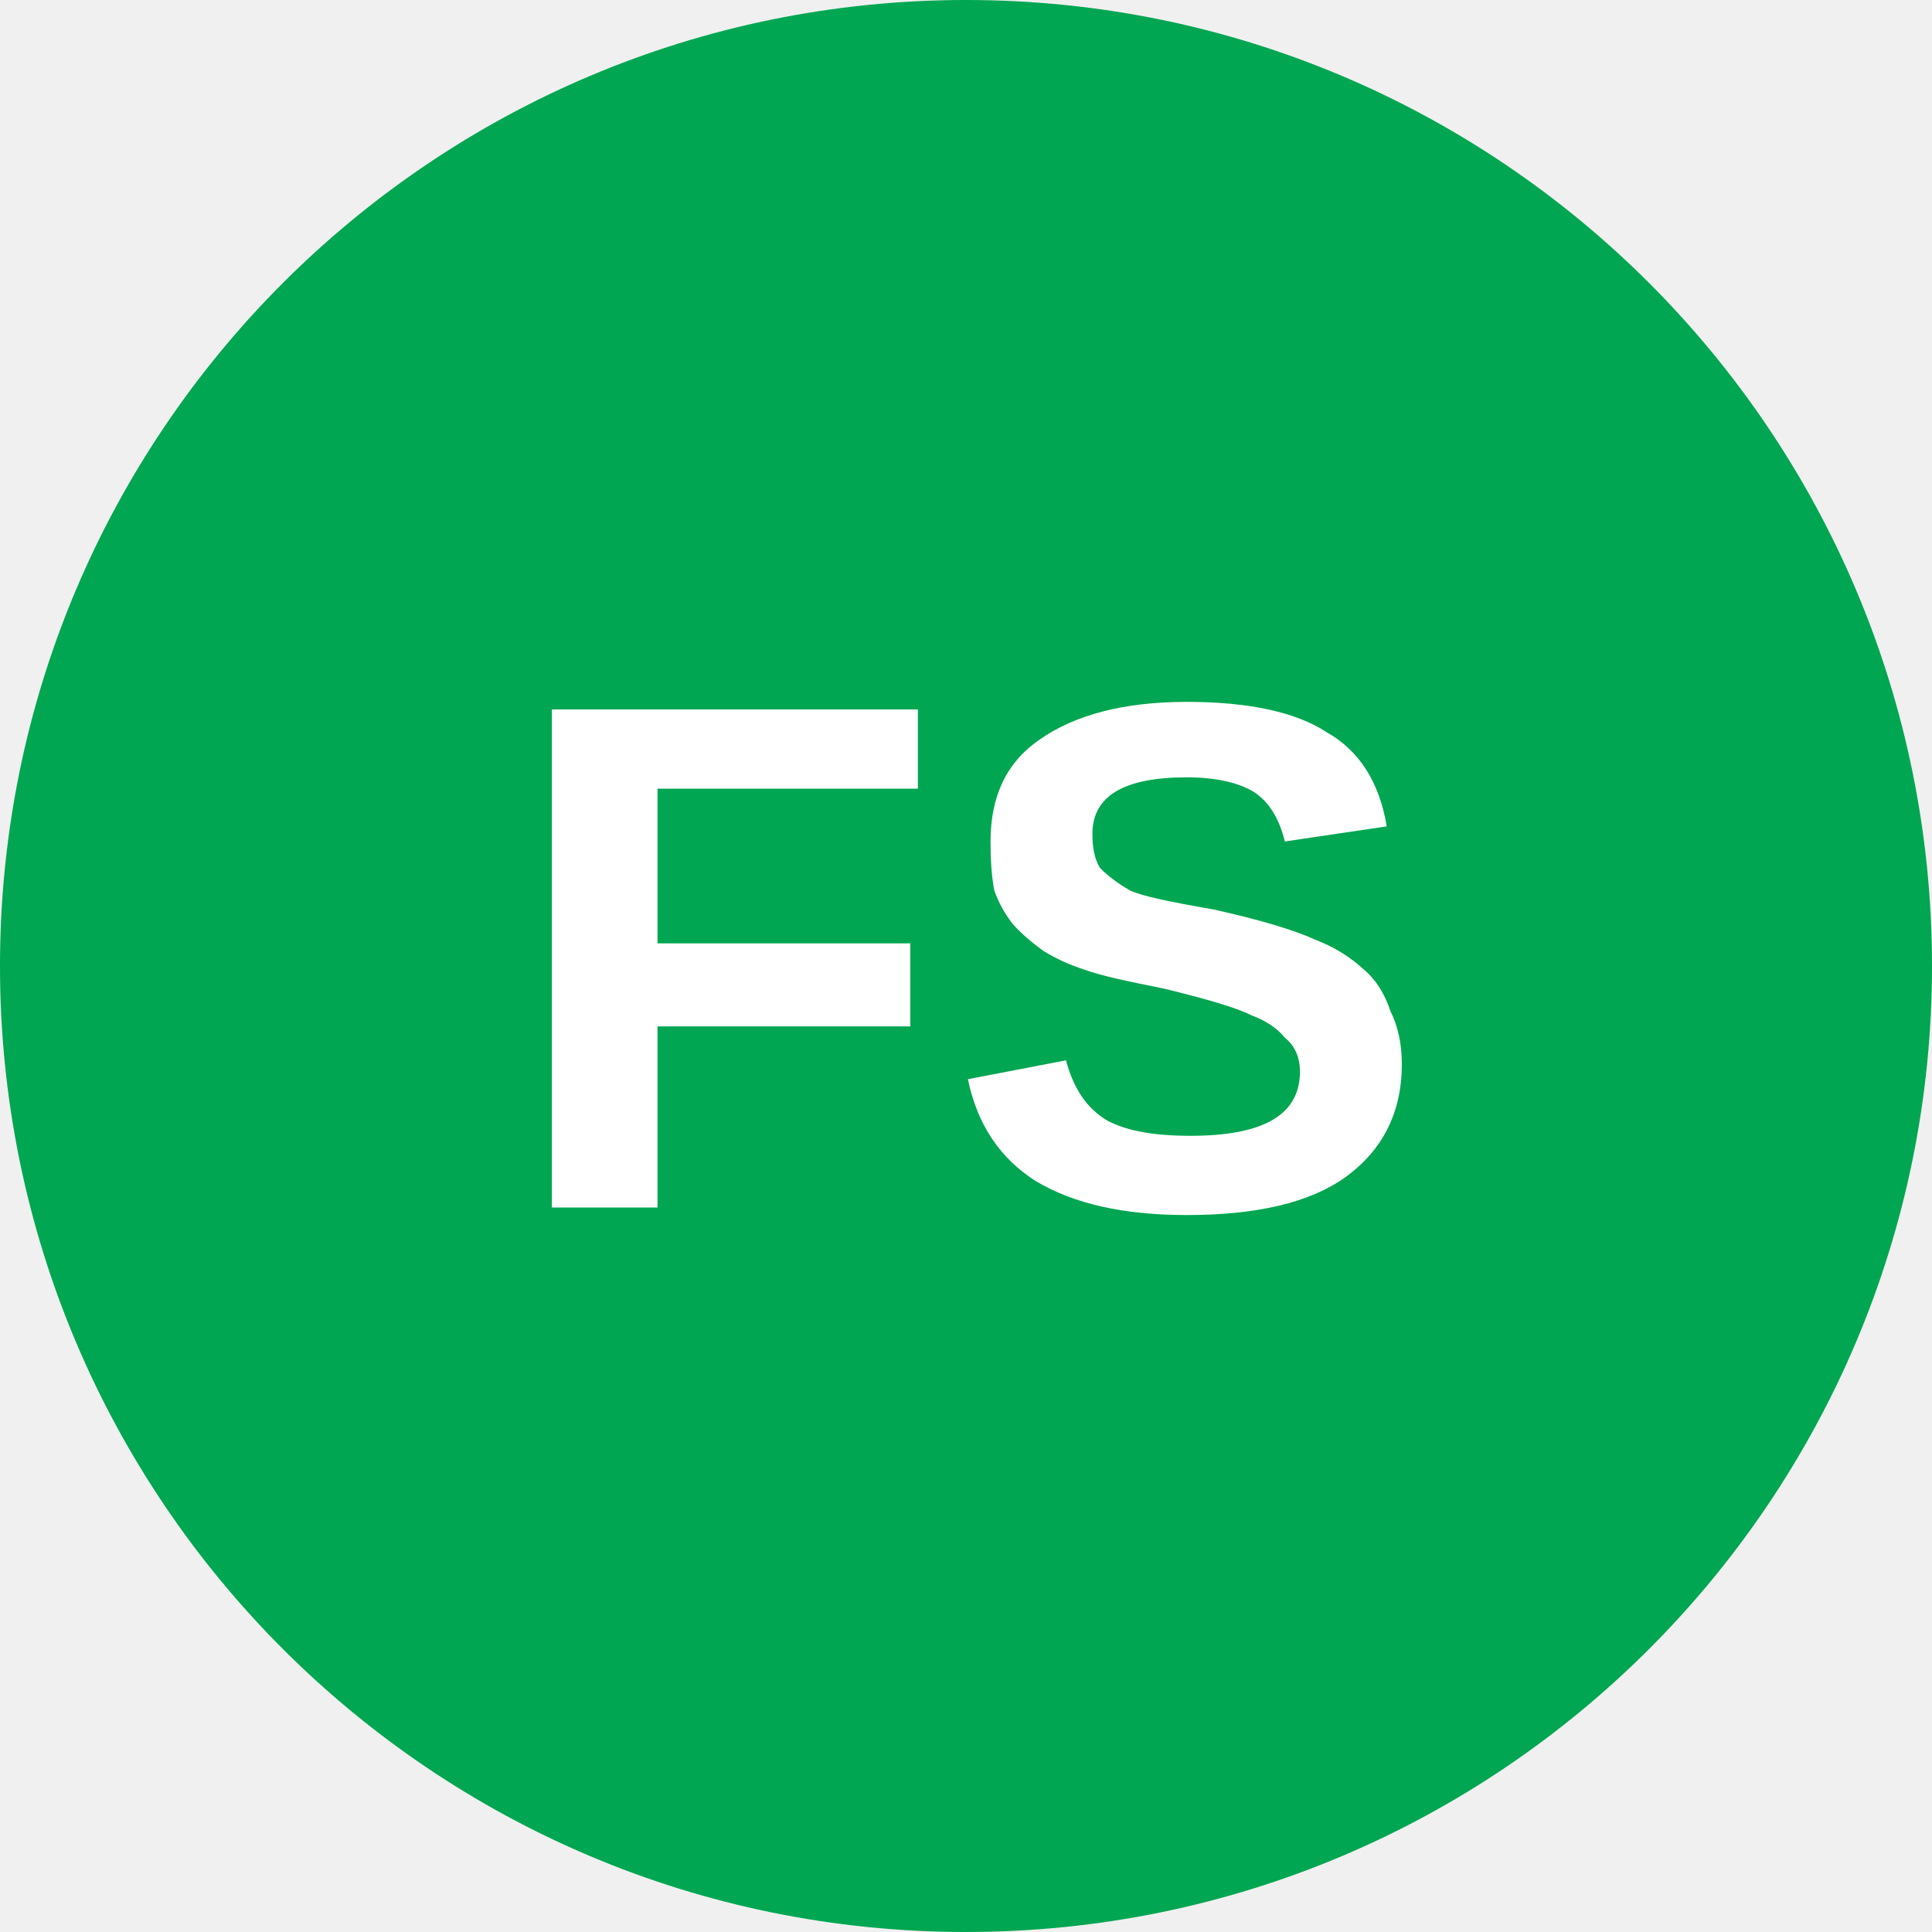
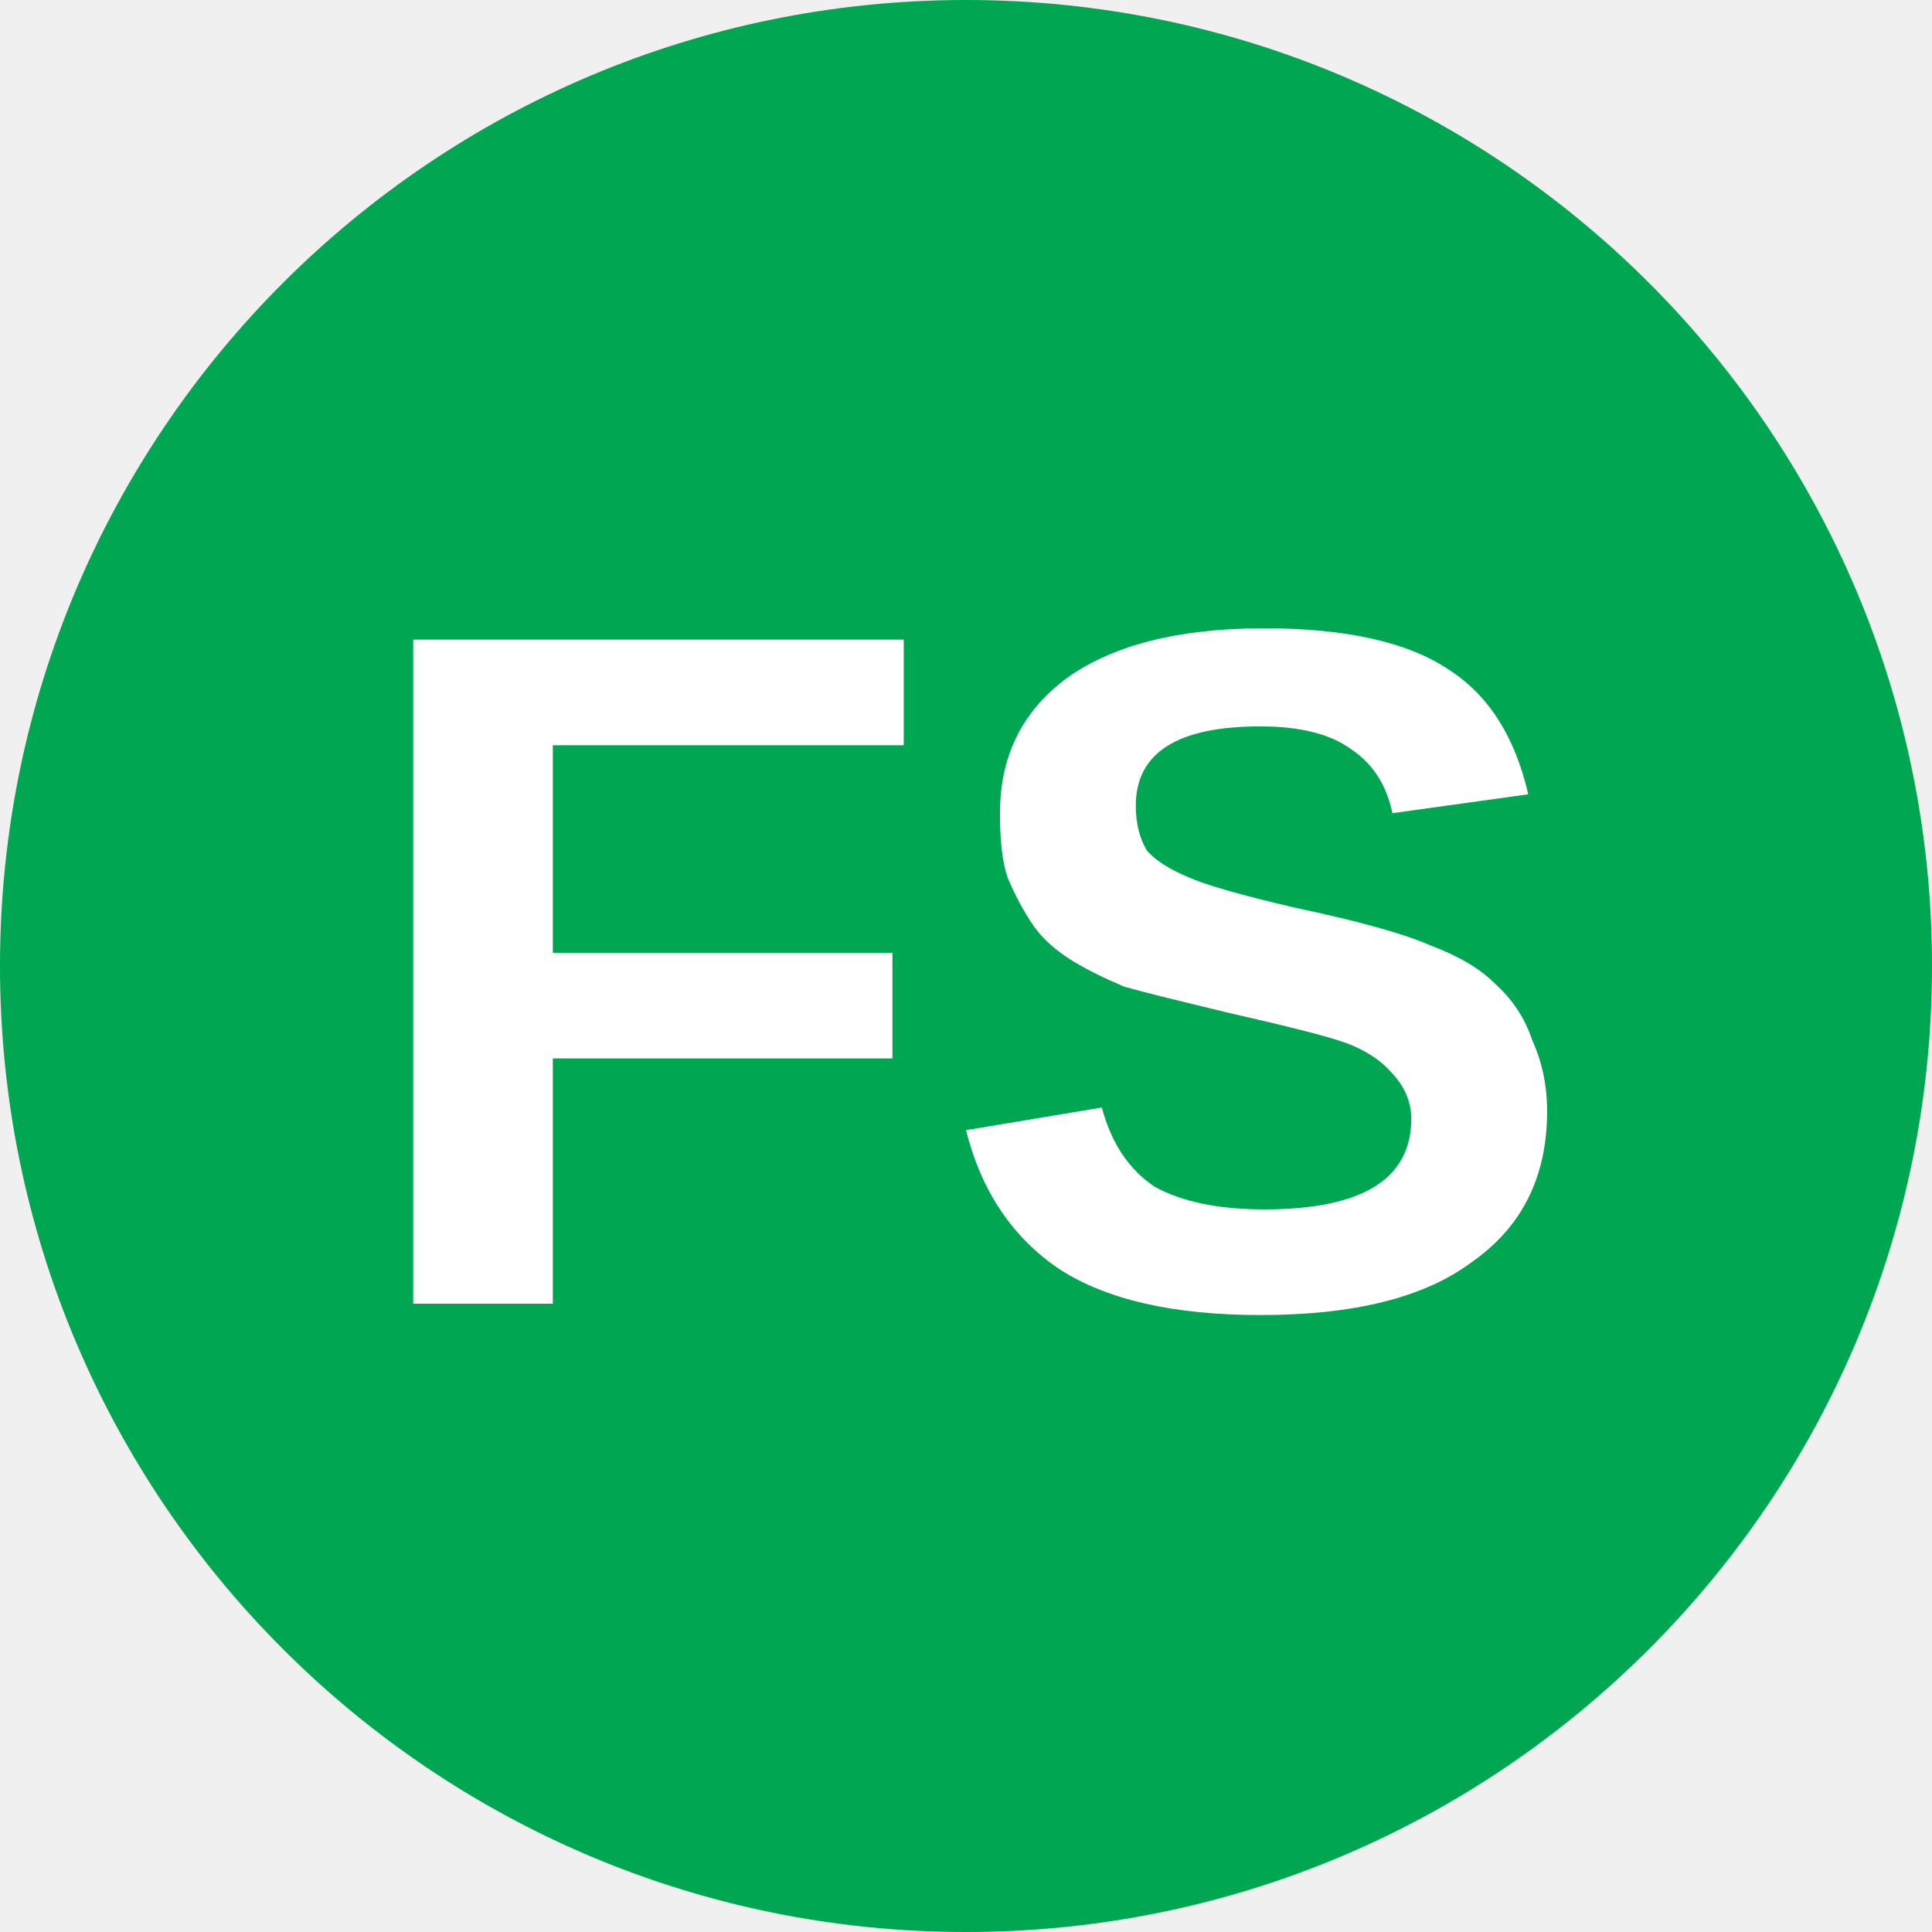
<svg xmlns="http://www.w3.org/2000/svg" viewBox="0 0 8 8">
  <circle cx="4" cy="4" r="4" fill="#00a651" />
-   <text x="4" y="5" text-anchor="middle" font-weight="700" font-size="3" font-family="Arial" fill="#ffffff">FS</text>
+   <text x="4" y="5.4" text-anchor="middle" font-weight="700" font-size="4" font-family="Arial" fill="#fff">FS</text>
</svg>
